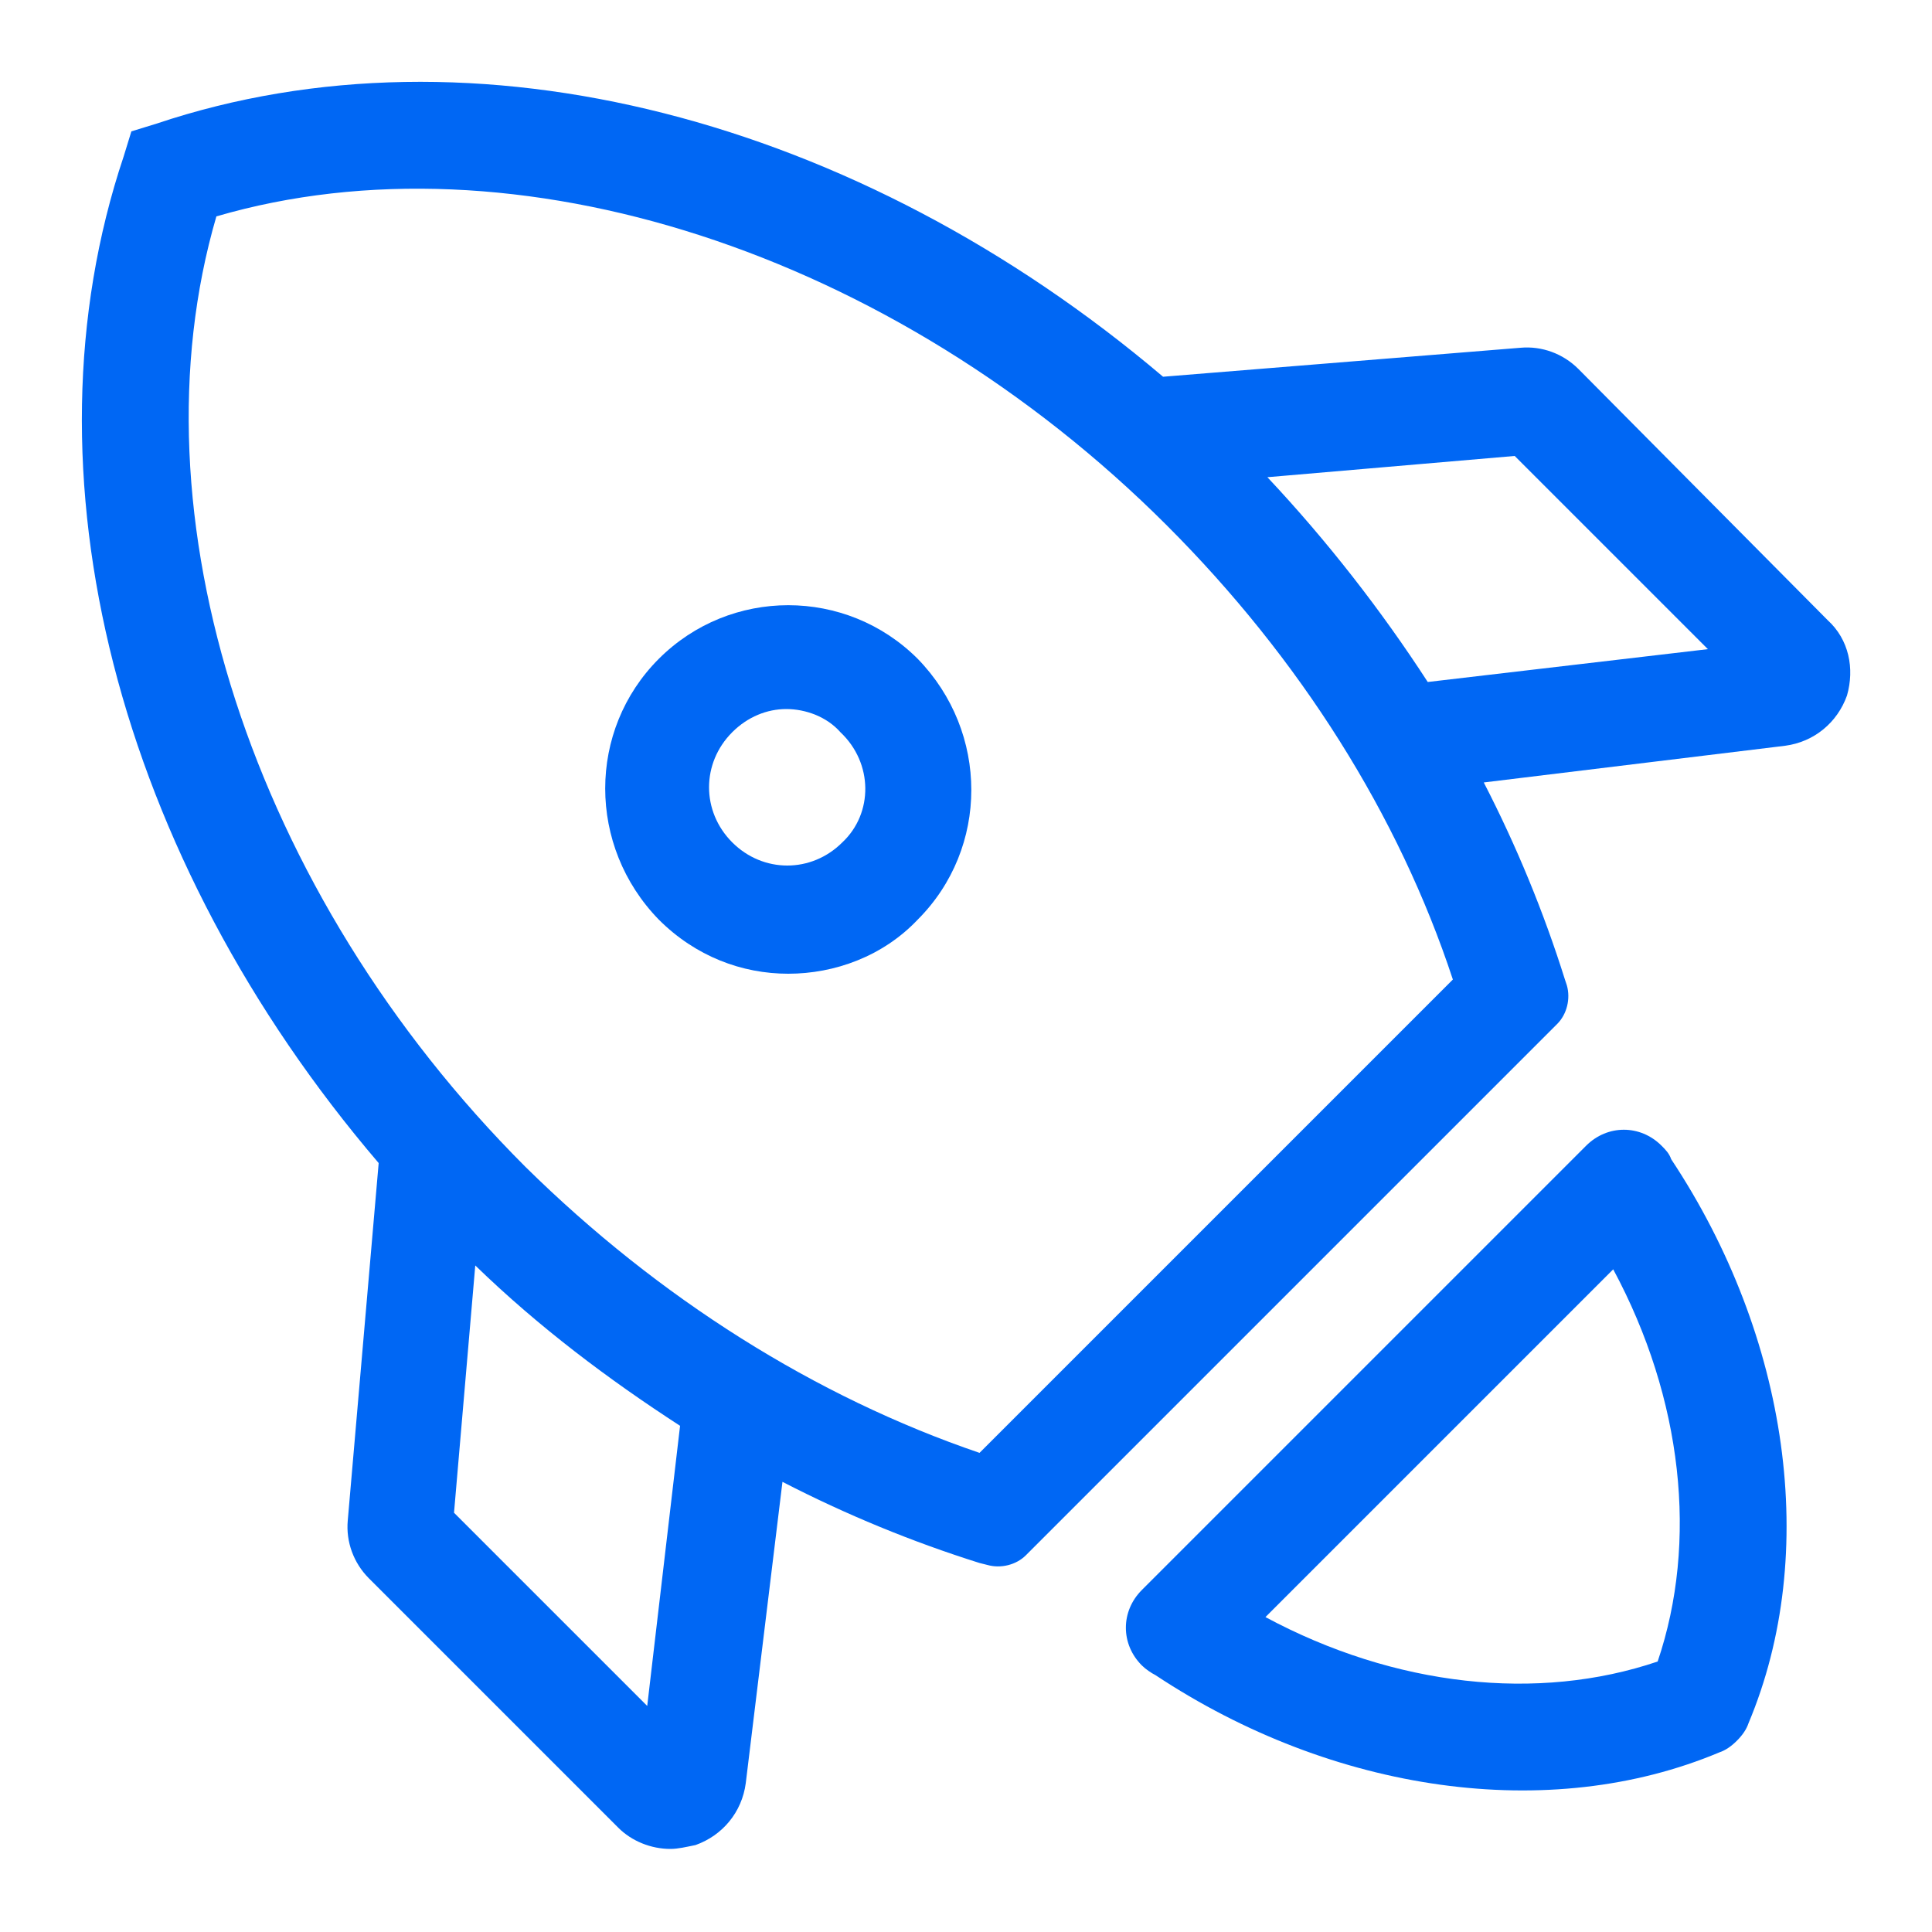
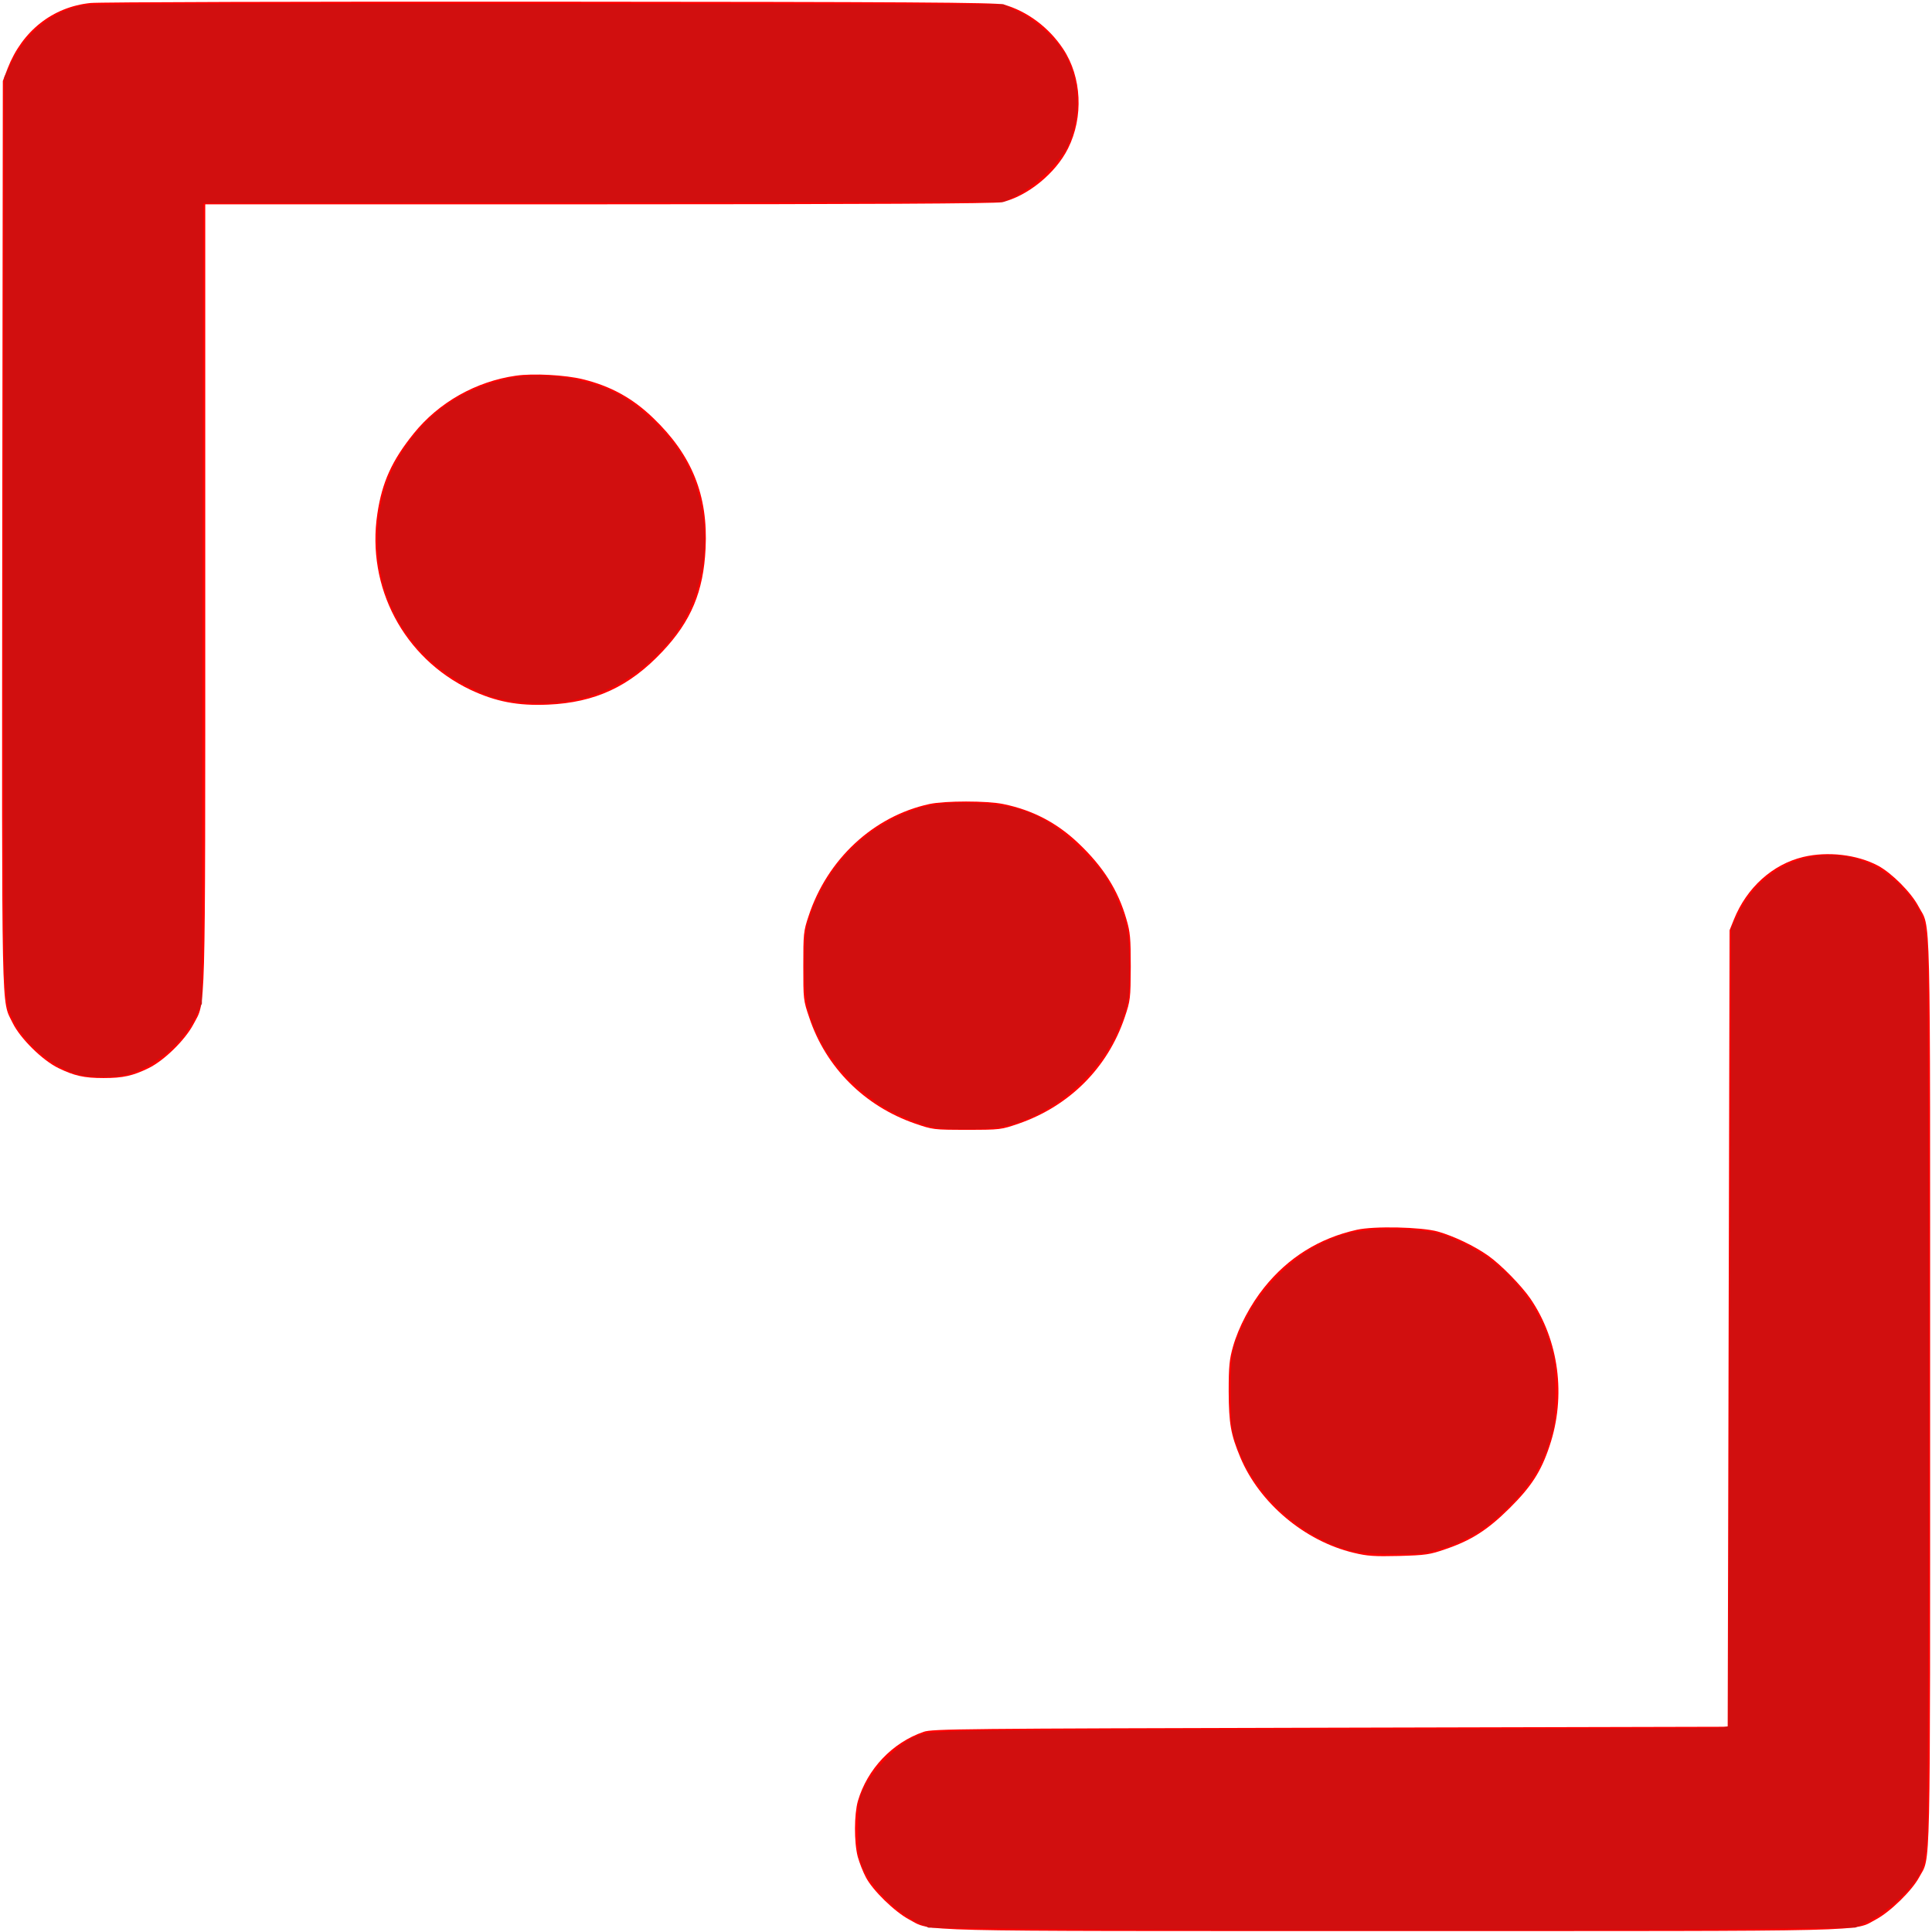
- <svg xmlns="http://www.w3.org/2000/svg" enable-background="new 0 0 100 100" height="50" viewBox="0 0 100 100" width="50">
-   <g fill="#0067f4">
-     <path d="m94.6 32.1-12.9-13c-.8-.8-1.9-1.2-3-1.1l-18.5 1.5c-15.8-13.4-35.7-18.6-52.1-13.1l-1.3.4-.4 1.3c-5.5 16.4-.3 36.3 13.2 52.1l-1.6 18.5c-.1 1.1.3 2.2 1.1 3l12.9 12.9c.7.7 1.7 1.1 2.7 1.1.4 0 .8-.1 1.3-.2 1.4-.5 2.4-1.7 2.6-3.2l1.9-15.6c3.3 1.7 6.7 3.1 10.2 4.2l.4.1c.7.2 1.5 0 2-.5l27.5-27.5c.5-.5.7-1.3.5-2l-.1-.3c-1.1-3.5-2.5-6.9-4.2-10.2l15.6-1.9c1.5-.2 2.7-1.2 3.2-2.6.4-1.4.1-2.9-1-3.9zm-61.1 56.2-10-10 1.1-12.8c3.3 3.2 6.9 5.9 10.6 8.3zm17.2-13.1c-8.5-2.9-16.6-8-23.5-14.8-14.2-14.2-20.5-33.8-16-49.2 15.4-4.5 35 1.8 49.2 16 6.9 6.9 12 15 14.8 23.5zm23.2-39.9c-2.4-3.7-5.2-7.3-8.3-10.6l12.8-1.1 10 10z" />
-     <path d="m34.1 34.1c-3.7 3.7-3.7 9.7 0 13.5 1.9 1.9 4.3 2.8 6.7 2.8s4.9-.9 6.7-2.8c3.7-3.7 3.7-9.7 0-13.5-3.7-3.7-9.7-3.7-13.4 0zm9.5 9.5c-1.6 1.6-4.1 1.6-5.7 0s-1.6-4.1 0-5.7c.8-.8 1.8-1.2 2.8-1.2s2.1.4 2.8 1.2c1.7 1.6 1.7 4.2.1 5.7z" />
-     <path d="m86 59.3c-1.1-1.1-2.8-1.1-3.9 0l-23 23c-1.1 1.1-1.1 2.8 0 3.9.2.2.5.4.7.5 9.2 6.1 20.4 7.7 29.2 4 .3-.1.6-.3.9-.6s.5-.6.6-.9c3.7-8.8 2.1-20-4-29.2-.1-.3-.3-.5-.5-.7zm-.2 26.7c-6.2 2.1-13.6 1.3-20.3-2.3l18-18c3.6 6.7 4.4 14.1 2.3 20.3z" />
+ <svg xmlns="http://www.w3.org/2000/svg" version="1.0" width="100" height="100" viewBox="0 0 1026 1025" preserveAspectRatio="xMidYMid meet" id="svg50">
+   <defs id="defs54" />
+   <g transform="translate(0,1025) scale(0.1,-0.1)" fill="#000000" stroke="none" id="g48" style="fill:#ff0000">
+     <path d="M480 10239 c-201 -21 -362 -149 -439 -346 l-26 -68 -3 -2403 c-2 -2624 -6 -2474 55 -2599 39 -81 158 -199 243 -240 84 -41 136 -53 240 -53 104 0 156 12 240 53 83 41 194 150 238 234 65 124 62 -9 62 2276 l0 2077 2093 0 c1407 0 2107 4 2137 11 135 31 286 153 352 286 83 166 73 379 -26 528 -76 115 -192 201 -316 236 -36 11 -533 14 -2410 15 -1301 1 -2399 -2 -2440 -7z" id="path38" style="fill:#ff0000" />
+     <path d="M2741 8260 c-213 -30 -411 -142 -544 -307 -116 -144 -168 -259 -193 -426 -59 -390 140 -766 494 -935 134 -63 251 -86 412 -79 250 11 432 95 608 282 152 161 218 319 229 547 14 282 -72 496 -279 694 -109 105 -226 169 -373 205 -94 23 -263 32 -354 19z" id="path40" style="fill:#ff0000" />
+     <path d="M4935 5985 c-297 -65 -542 -293 -641 -595 -27 -80 -28 -95 -28 -265 0 -176 0 -182 32 -275 88 -264 293 -469 562 -562 94 -32 97 -33 275 -33 178 0 181 1 275 33 270 94 473 297 563 565 30 89 31 99 32 267 0 153 -3 185 -23 253 -44 154 -123 279 -255 404 -115 109 -243 176 -399 208 -86 18 -310 18 -393 0z" id="path42" style="fill:#ff0000" />
+     <path d="M9576 5704 c-163 -39 -300 -163 -368 -332 l-23 -57 -5 -2115 -5 -2115 -2110 -5 c-1959 -5 -2114 -6 -2160 -22 -166 -57 -299 -197 -349 -367 -20 -70 -21 -218 -1 -296 9 -32 28 -81 43 -109 36 -70 154 -184 229 -224 124 -66 -39 -62 2568 -62 2607 0 2444 -4 2568 62 75 40 191 153 229 224 62 115 58 -62 58 2579 0 2661 5 2450 -62 2577 -39 74 -141 176 -215 216 -112 59 -267 77 -397 46z" id="path44" style="fill:#ff0000" />
+     <path d="M7205 3724 c-198 -44 -364 -147 -492 -307 -72 -90 -135 -208 -165 -313 -19 -68 -23 -102 -23 -239 1 -171 11 -228 62 -350 102 -243 342 -444 601 -506 74 -18 110 -20 242 -17 141 4 163 7 246 36 136 46 224 102 340 217 116 115 168 195 213 331 89 265 50 561 -102 783 -47 68 -155 179 -223 227 -73 52 -184 105 -269 129 -88 24 -338 30 -430 9z" id="path46" style="fill:#ff0000" />
  </g>
+   <path style="fill:#d10f0f;stroke-width:1.608;fill-opacity:1" d="M 56.533,760.372 C 39.604,756.382 19.255,740.062 10.329,723.316 5.329,713.933 4.917,711.93 3.624,690.689 2.867,678.242 2.434,529.865 2.663,360.961 L 3.078,53.863 8.706,42.66 C 19.191,21.786 37.897,7.028 58.736,3.188 64.819,2.067 172.67,1.669 389.148,1.968 l 321.381,0.444 10.948,5.493 c 12.104,6.073 26.038,18.769 32.267,29.4 10.957,18.701 11.858,44.552 2.275,65.262 -4.921,10.633 -23.956,29.236 -35.843,35.027 l -9.647,4.7 -283.339,0.453 -283.34,0.453 -0.445,283.366 -0.445,283.366 -5.235,10.632 c -9.105,18.493 -29.993,35.507 -48.964,39.883 -8.307,1.916 -23.935,1.88 -32.23,-0.075 z" id="path881" transform="scale(0.75)" />
+   <path style="fill:#d10f0f;fill-opacity:1;stroke-width:1.608" d="m 369.667,496.673 c -14.583,-1.237 -23.155,-3.696 -36.977,-10.611 -41.212,-20.616 -65.722,-59.945 -65.439,-105.004 0.183,-29.107 8.565,-52.245 27.04,-74.643 15.753,-19.098 36.009,-31.598 61.766,-38.114 24.381,-6.169 55.811,-2.47 80.081,9.423 14.593,7.151 34.105,25.038 44.701,40.977 26.619,40.04 23.428,99.615 -7.234,135.052 -28.613,33.069 -61.237,46.541 -103.939,42.92 z" id="path883" transform="scale(0.75)" />
+   <path style="fill:#d10f0f;fill-opacity:1;stroke-width:1.608" d="m 663.902,797.975 c -8.447,-1.123 -20.521,-5.513 -33.765,-12.277 -17.078,-8.722 -39.241,-30.494 -47.736,-46.894 -10.681,-20.621 -12.558,-28.96 -12.558,-55.787 0,-19.966 0.552,-25.549 3.355,-33.901 10.627,-31.673 31.597,-56.213 60.155,-70.396 18.142,-9.01 32.277,-11.657 57.078,-10.687 33.423,1.307 51.57,9.28 75.706,33.262 12.761,12.679 16.561,17.665 22.092,28.98 9.493,19.422 11.536,29.039 11.536,54.319 0,18.76 -0.522,23.053 -4.112,33.829 -5.926,17.785 -15.575,33.12 -29.519,46.911 -17.515,17.323 -38.774,28.883 -59.306,32.246 -8.921,1.461 -33.227,1.685 -42.925,0.396 z" id="path885" transform="scale(0.75)" />
+   <path style="fill:#d10f0f;fill-opacity:1;stroke-width:1.608" d="m 956.529,1097.373 c -20.61,-5.589 -40.486,-17.868 -55.778,-34.461 -12.299,-13.345 -19.449,-24.943 -25.023,-40.59 -3.815,-10.71 -4.211,-14.081 -4.308,-36.714 -0.12,-28.055 0.977,-32.929 12.489,-55.471 8.729,-17.091 30.5,-39.249 46.894,-47.726 19.232,-9.944 30.466,-12.568 53.813,-12.568 26.25,0 34.444,1.639 52.769,10.553 27.266,13.264 49.797,39.022 59.183,67.66 4.25,12.966 4.666,16.247 4.666,36.747 0,20.472 -0.42,23.792 -4.641,36.668 -5.924,18.074 -14.284,31.001 -29.836,46.136 -14.616,14.224 -28.339,22.705 -45.597,28.178 -10.914,3.462 -15.405,3.965 -34.569,3.873 -13.173,-0.063 -25.256,-0.982 -30.064,-2.286 z" id="path887" transform="scale(0.75)" />
+   <path style="fill:#d10f0f;fill-opacity:1;stroke-width:1.608" d="m 729.02,1365.145 -71.549,-0.89 -9.506,-4.667 c -12.928,-6.348 -30.194,-23.521 -35.903,-35.709 -4.099,-8.751 -4.434,-10.986 -4.434,-29.565 0,-18.951 0.269,-20.649 4.706,-29.745 5.805,-11.899 22.79,-29.273 33.882,-34.658 7.132,-3.462 11.034,-4.023 34.569,-4.968 14.591,-0.586 140.576,-1.135 279.966,-1.22 139.39,-0.085 255.578,-0.583 258.196,-1.107 l 4.76,-0.952 1.028,-282.43 1.028,-282.43 5.572,-11.255 c 10.328,-20.86 29.606,-35.682 51.332,-39.465 26.124,-4.549 50.082,4.608 67.922,25.961 9.839,11.777 12.236,18.227 13.669,36.783 1.811,23.461 1.741,608.944 -0.076,632.41 -1.242,16.046 -2.13,20.109 -5.736,26.261 -6.446,10.998 -22.445,25.699 -34.347,31.558 l -10.481,5.16 -82.072,1.084 c -94.529,1.249 -397.192,1.155 -502.523,-0.156 z" id="path889" transform="scale(0.75)" />
</svg>
